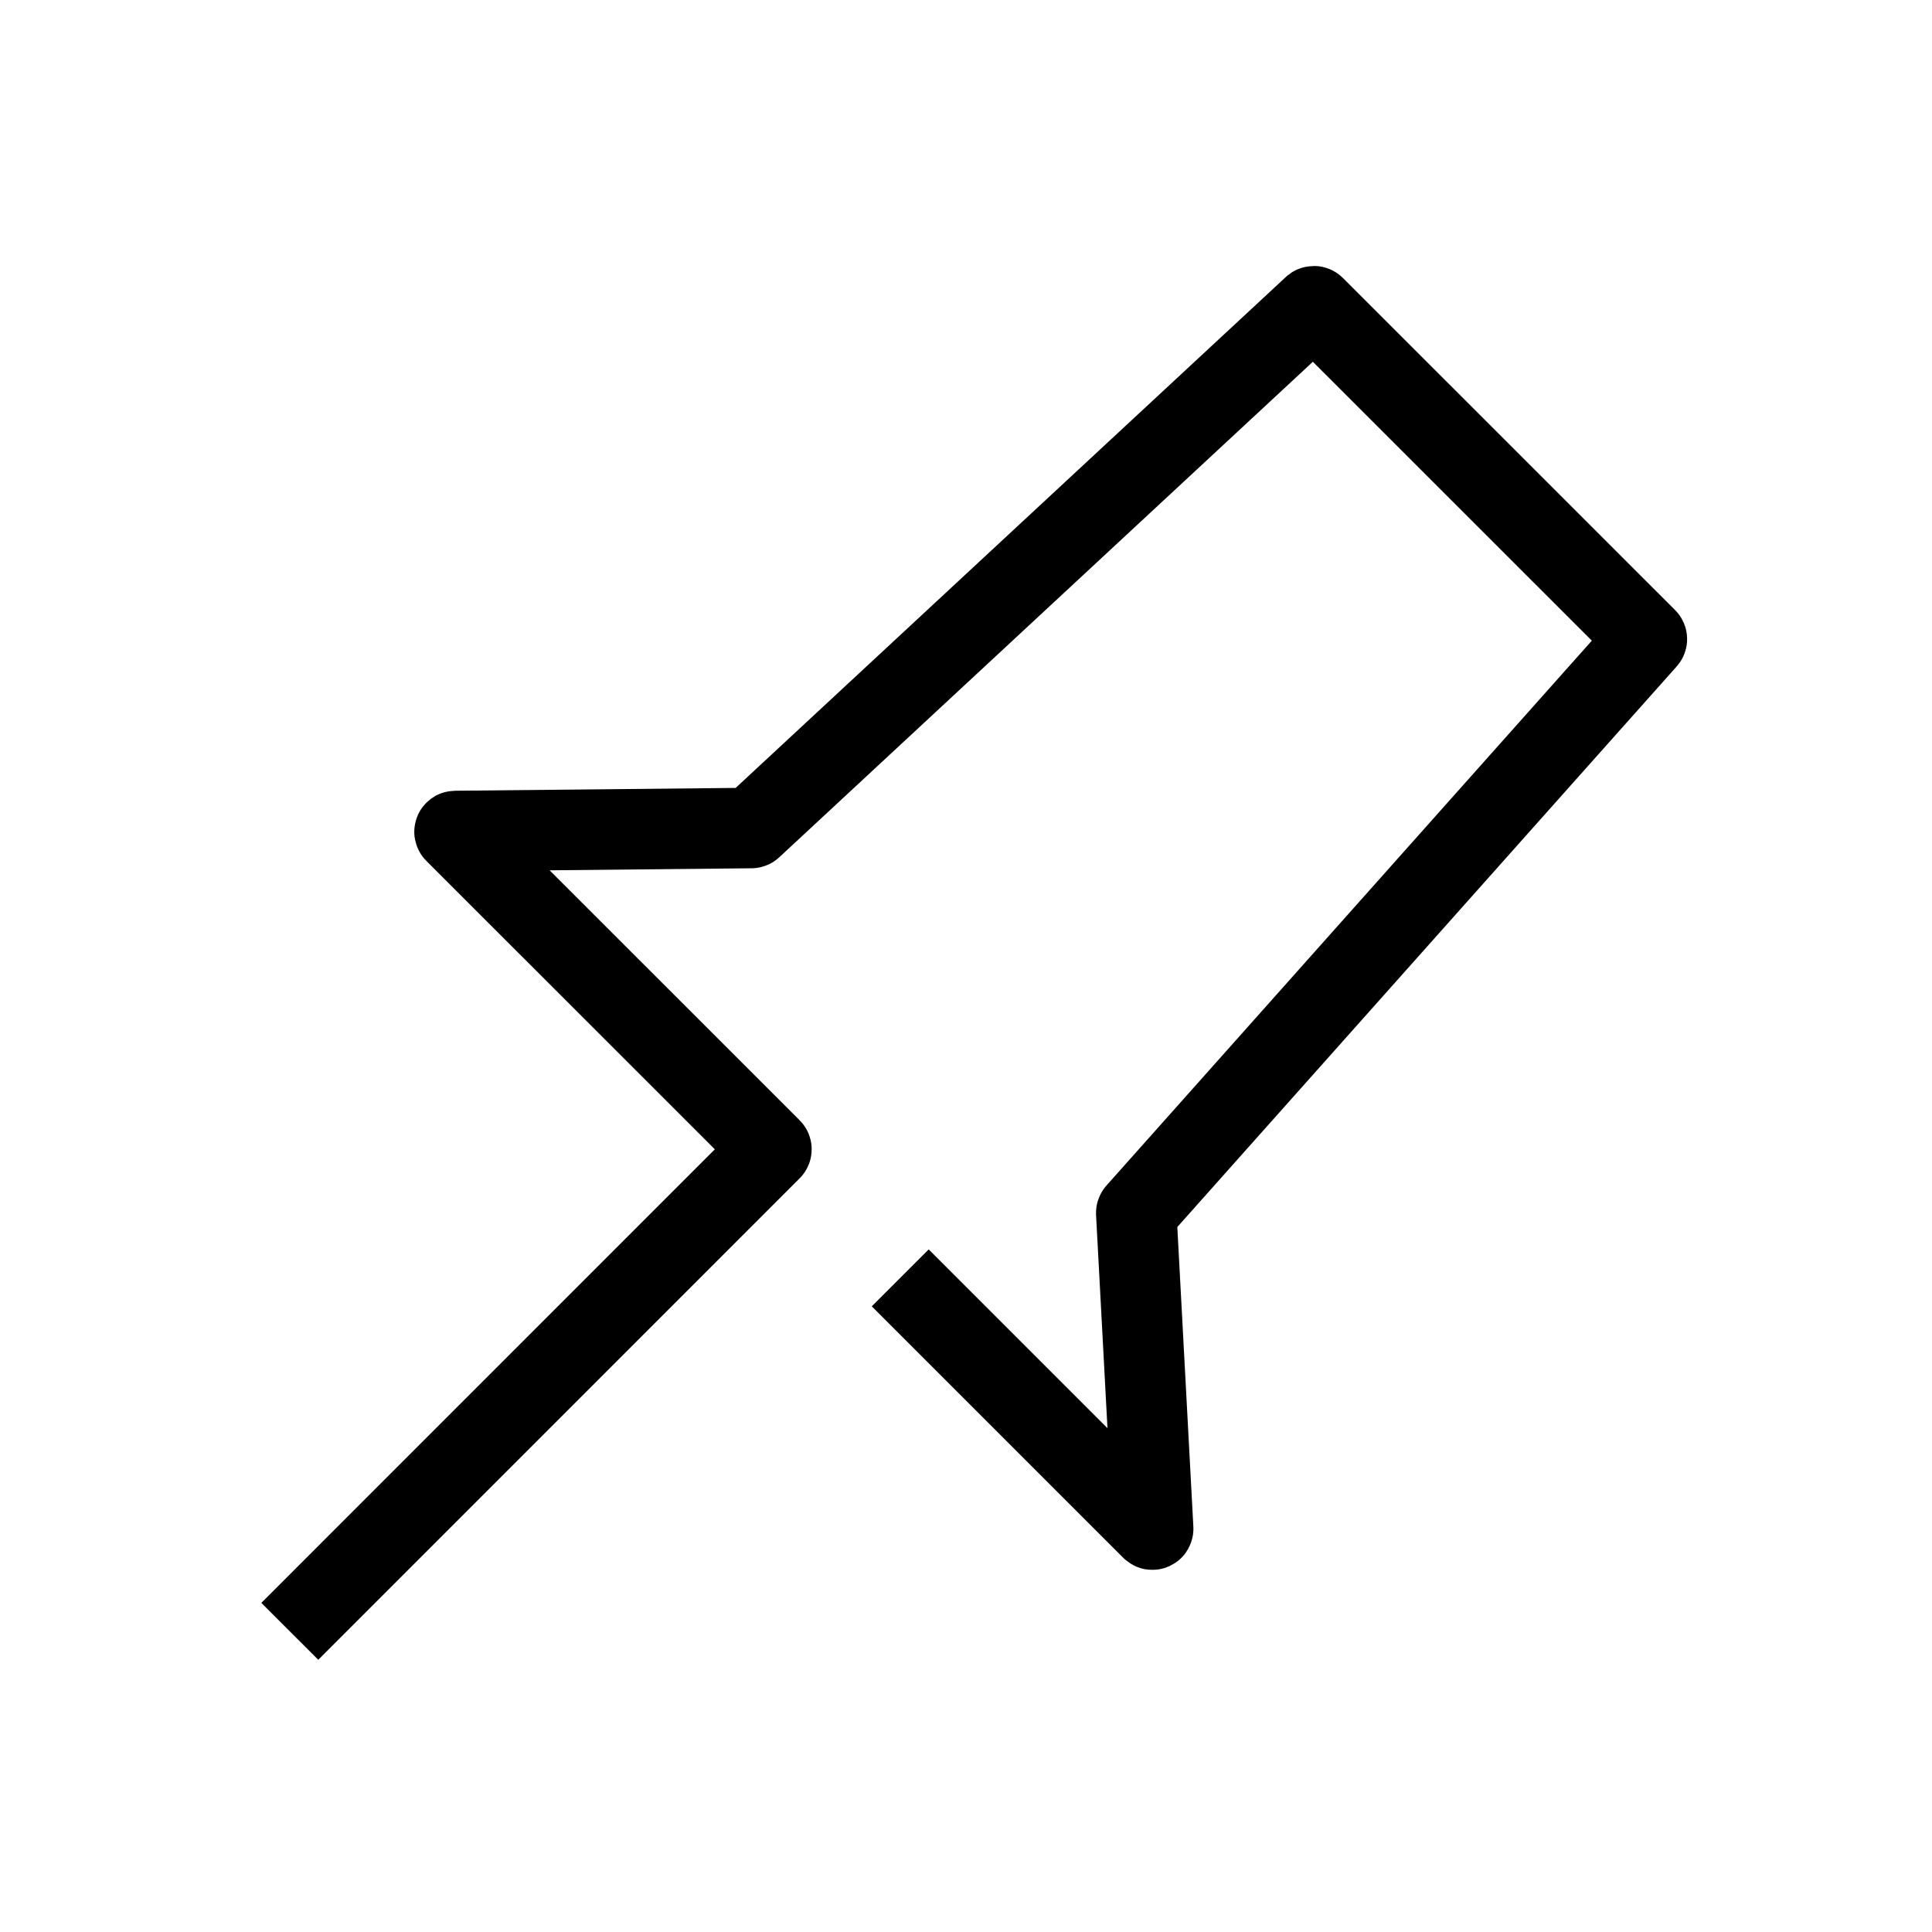
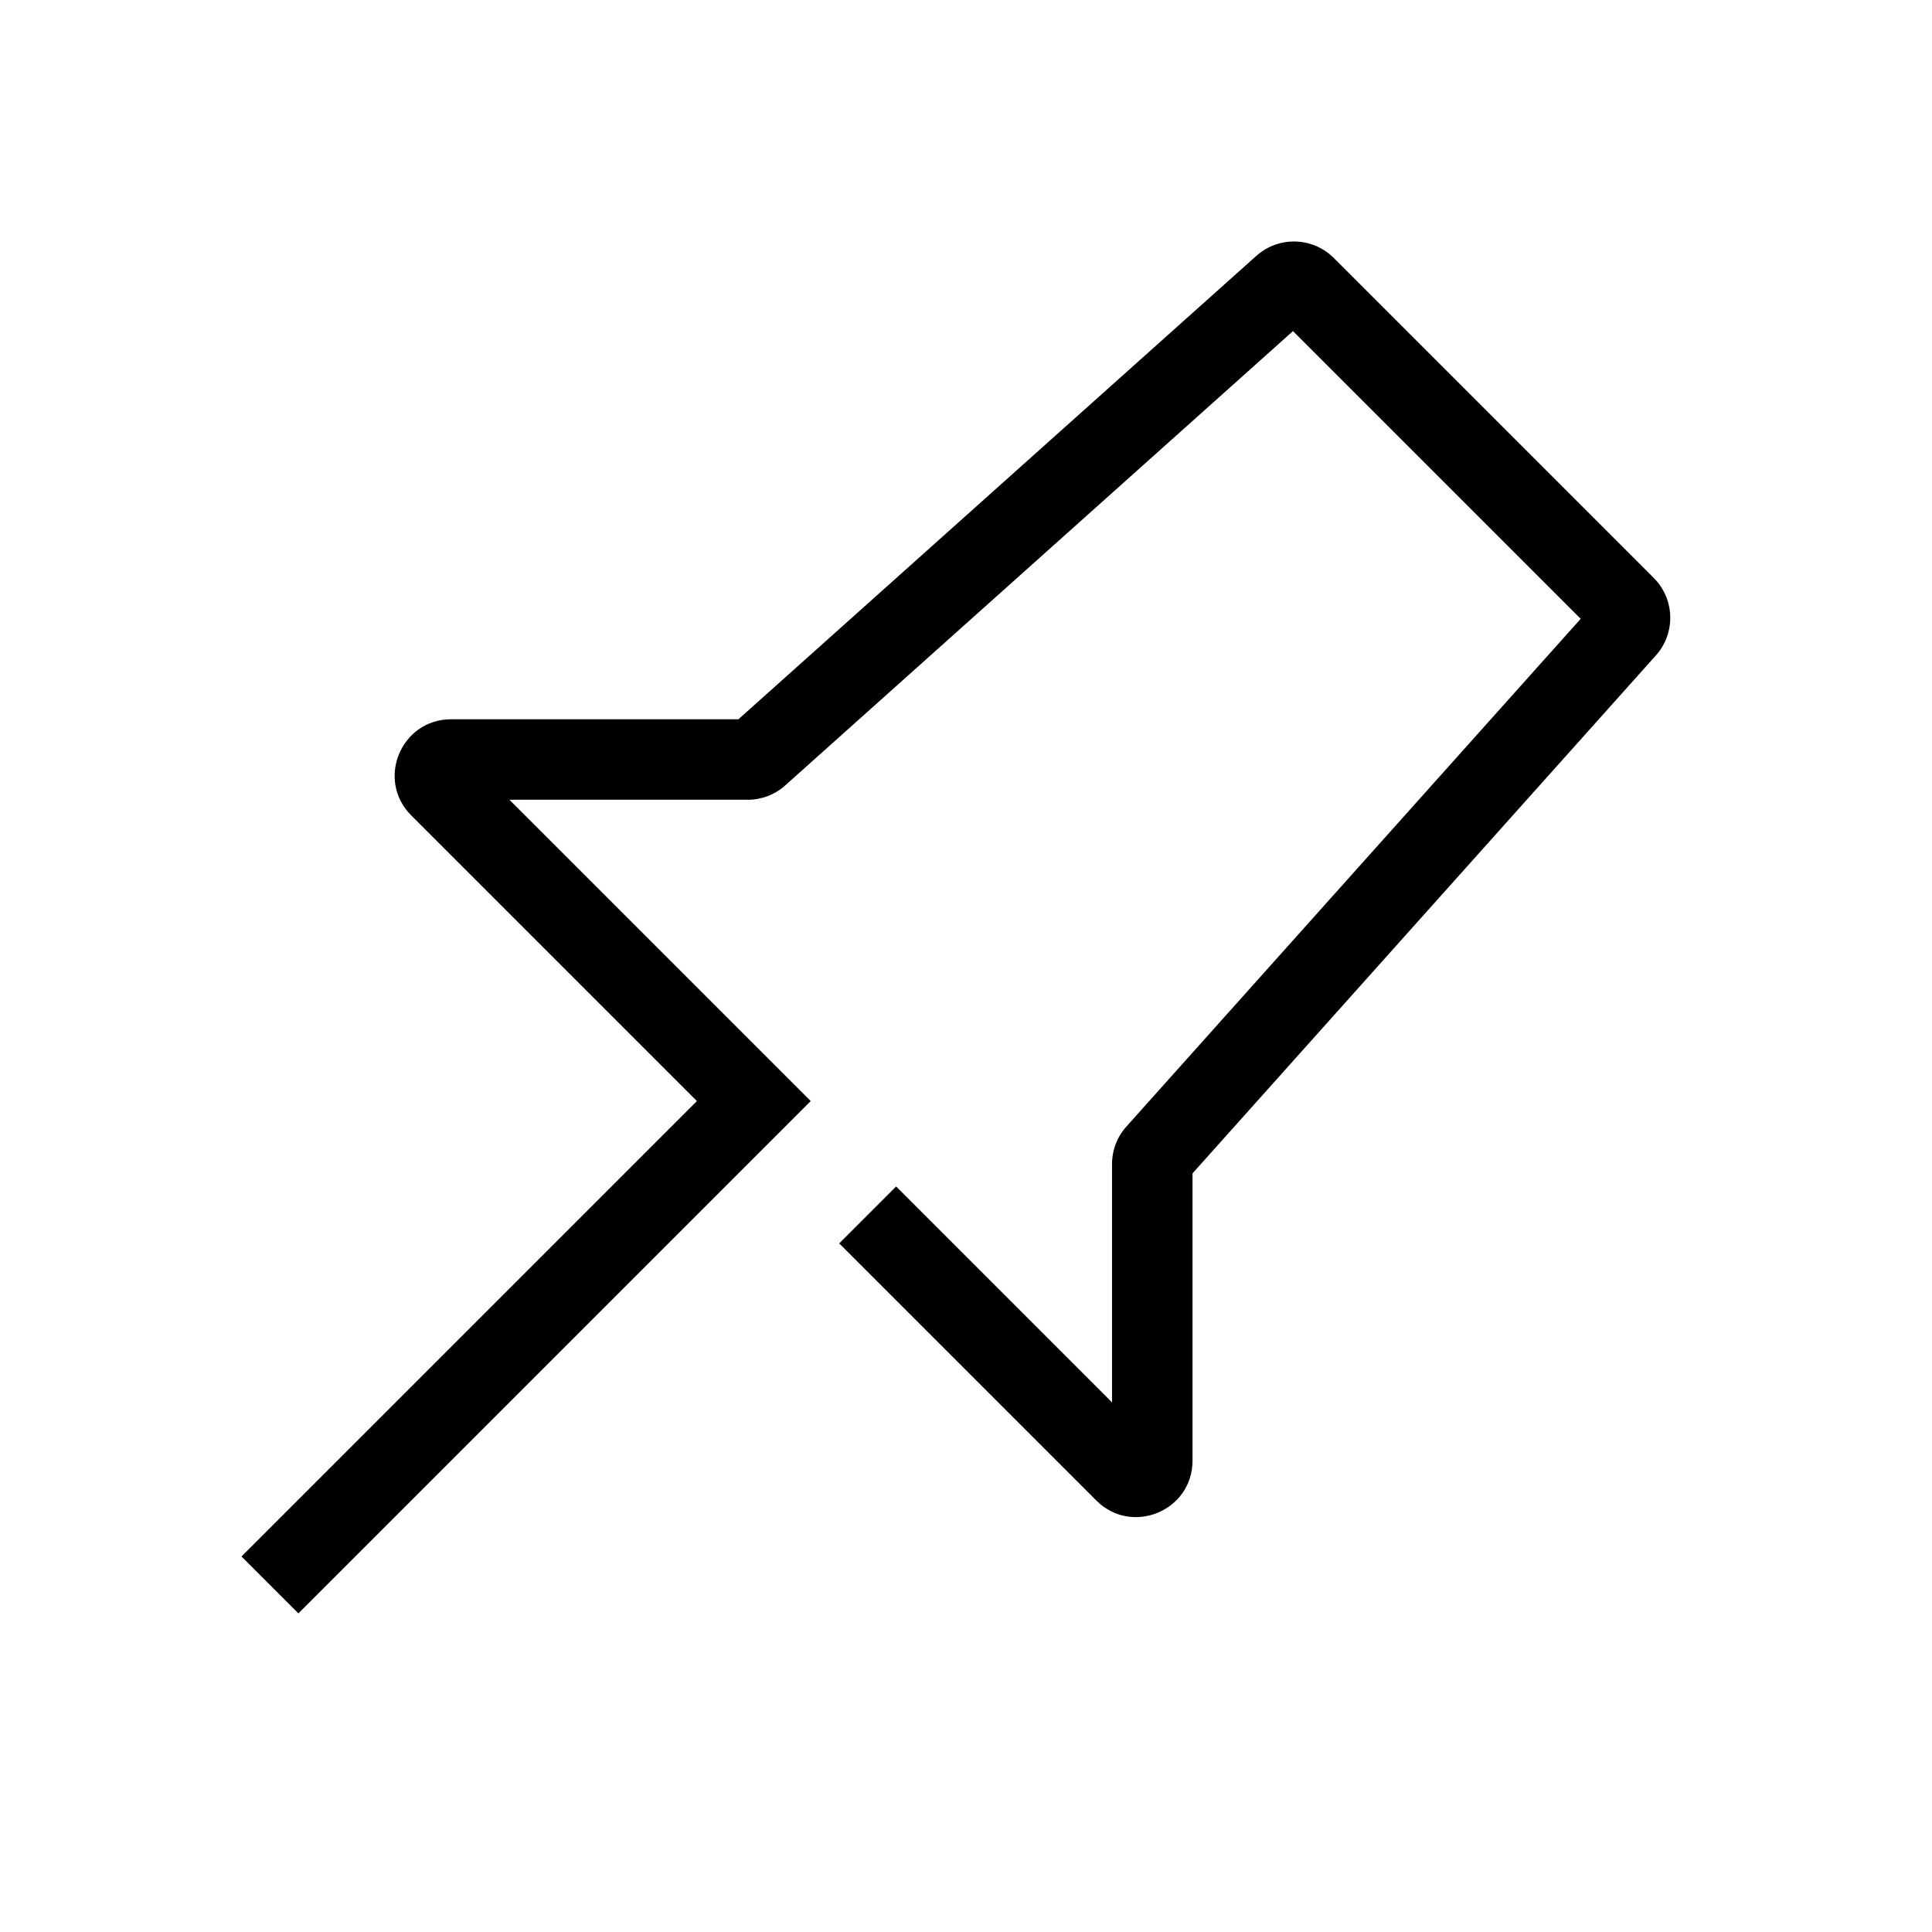
<svg xmlns="http://www.w3.org/2000/svg" width="24" height="24" viewBox="0 0 24 24" fill="none">
-   <path d="M3.6 20.265L9.58 14.284C9.584 14.28 9.584 14.274 9.58 14.27L5.649 10.34C5.643 10.334 5.647 10.323 5.656 10.323L9.333 10.286C9.336 10.286 9.338 10.285 9.34 10.283L16.315 3.806C16.319 3.803 16.325 3.803 16.329 3.807L20.455 7.932C20.459 7.936 20.459 7.942 20.455 7.946L14.118 15.06C14.116 15.062 14.115 15.065 14.115 15.068L14.325 18.991C14.326 19 14.315 19.005 14.308 18.999L11.183 15.874" stroke="black" />
+   <path fill-rule="evenodd" clip-rule="evenodd" d="M16.062 4.113L9.754 9.757C9.626 9.872 9.46 9.935 9.287 9.935H6.328L10.071 13.678L3.707 20.042L3 19.335L8.657 13.678L5.109 10.13C4.668 9.689 4.98 8.935 5.604 8.935H9.173L15.607 3.178C15.884 2.931 16.306 2.942 16.569 3.205L20.544 7.18C20.806 7.443 20.818 7.865 20.57 8.142L17.692 11.359L14.814 14.576V18.145C14.814 18.768 14.06 19.081 13.619 18.64L10.425 15.446L11.132 14.739L13.814 17.421V14.461C13.814 14.289 13.877 14.123 13.992 13.995L19.636 7.687L16.062 4.113Z" fill="black" />
</svg>
